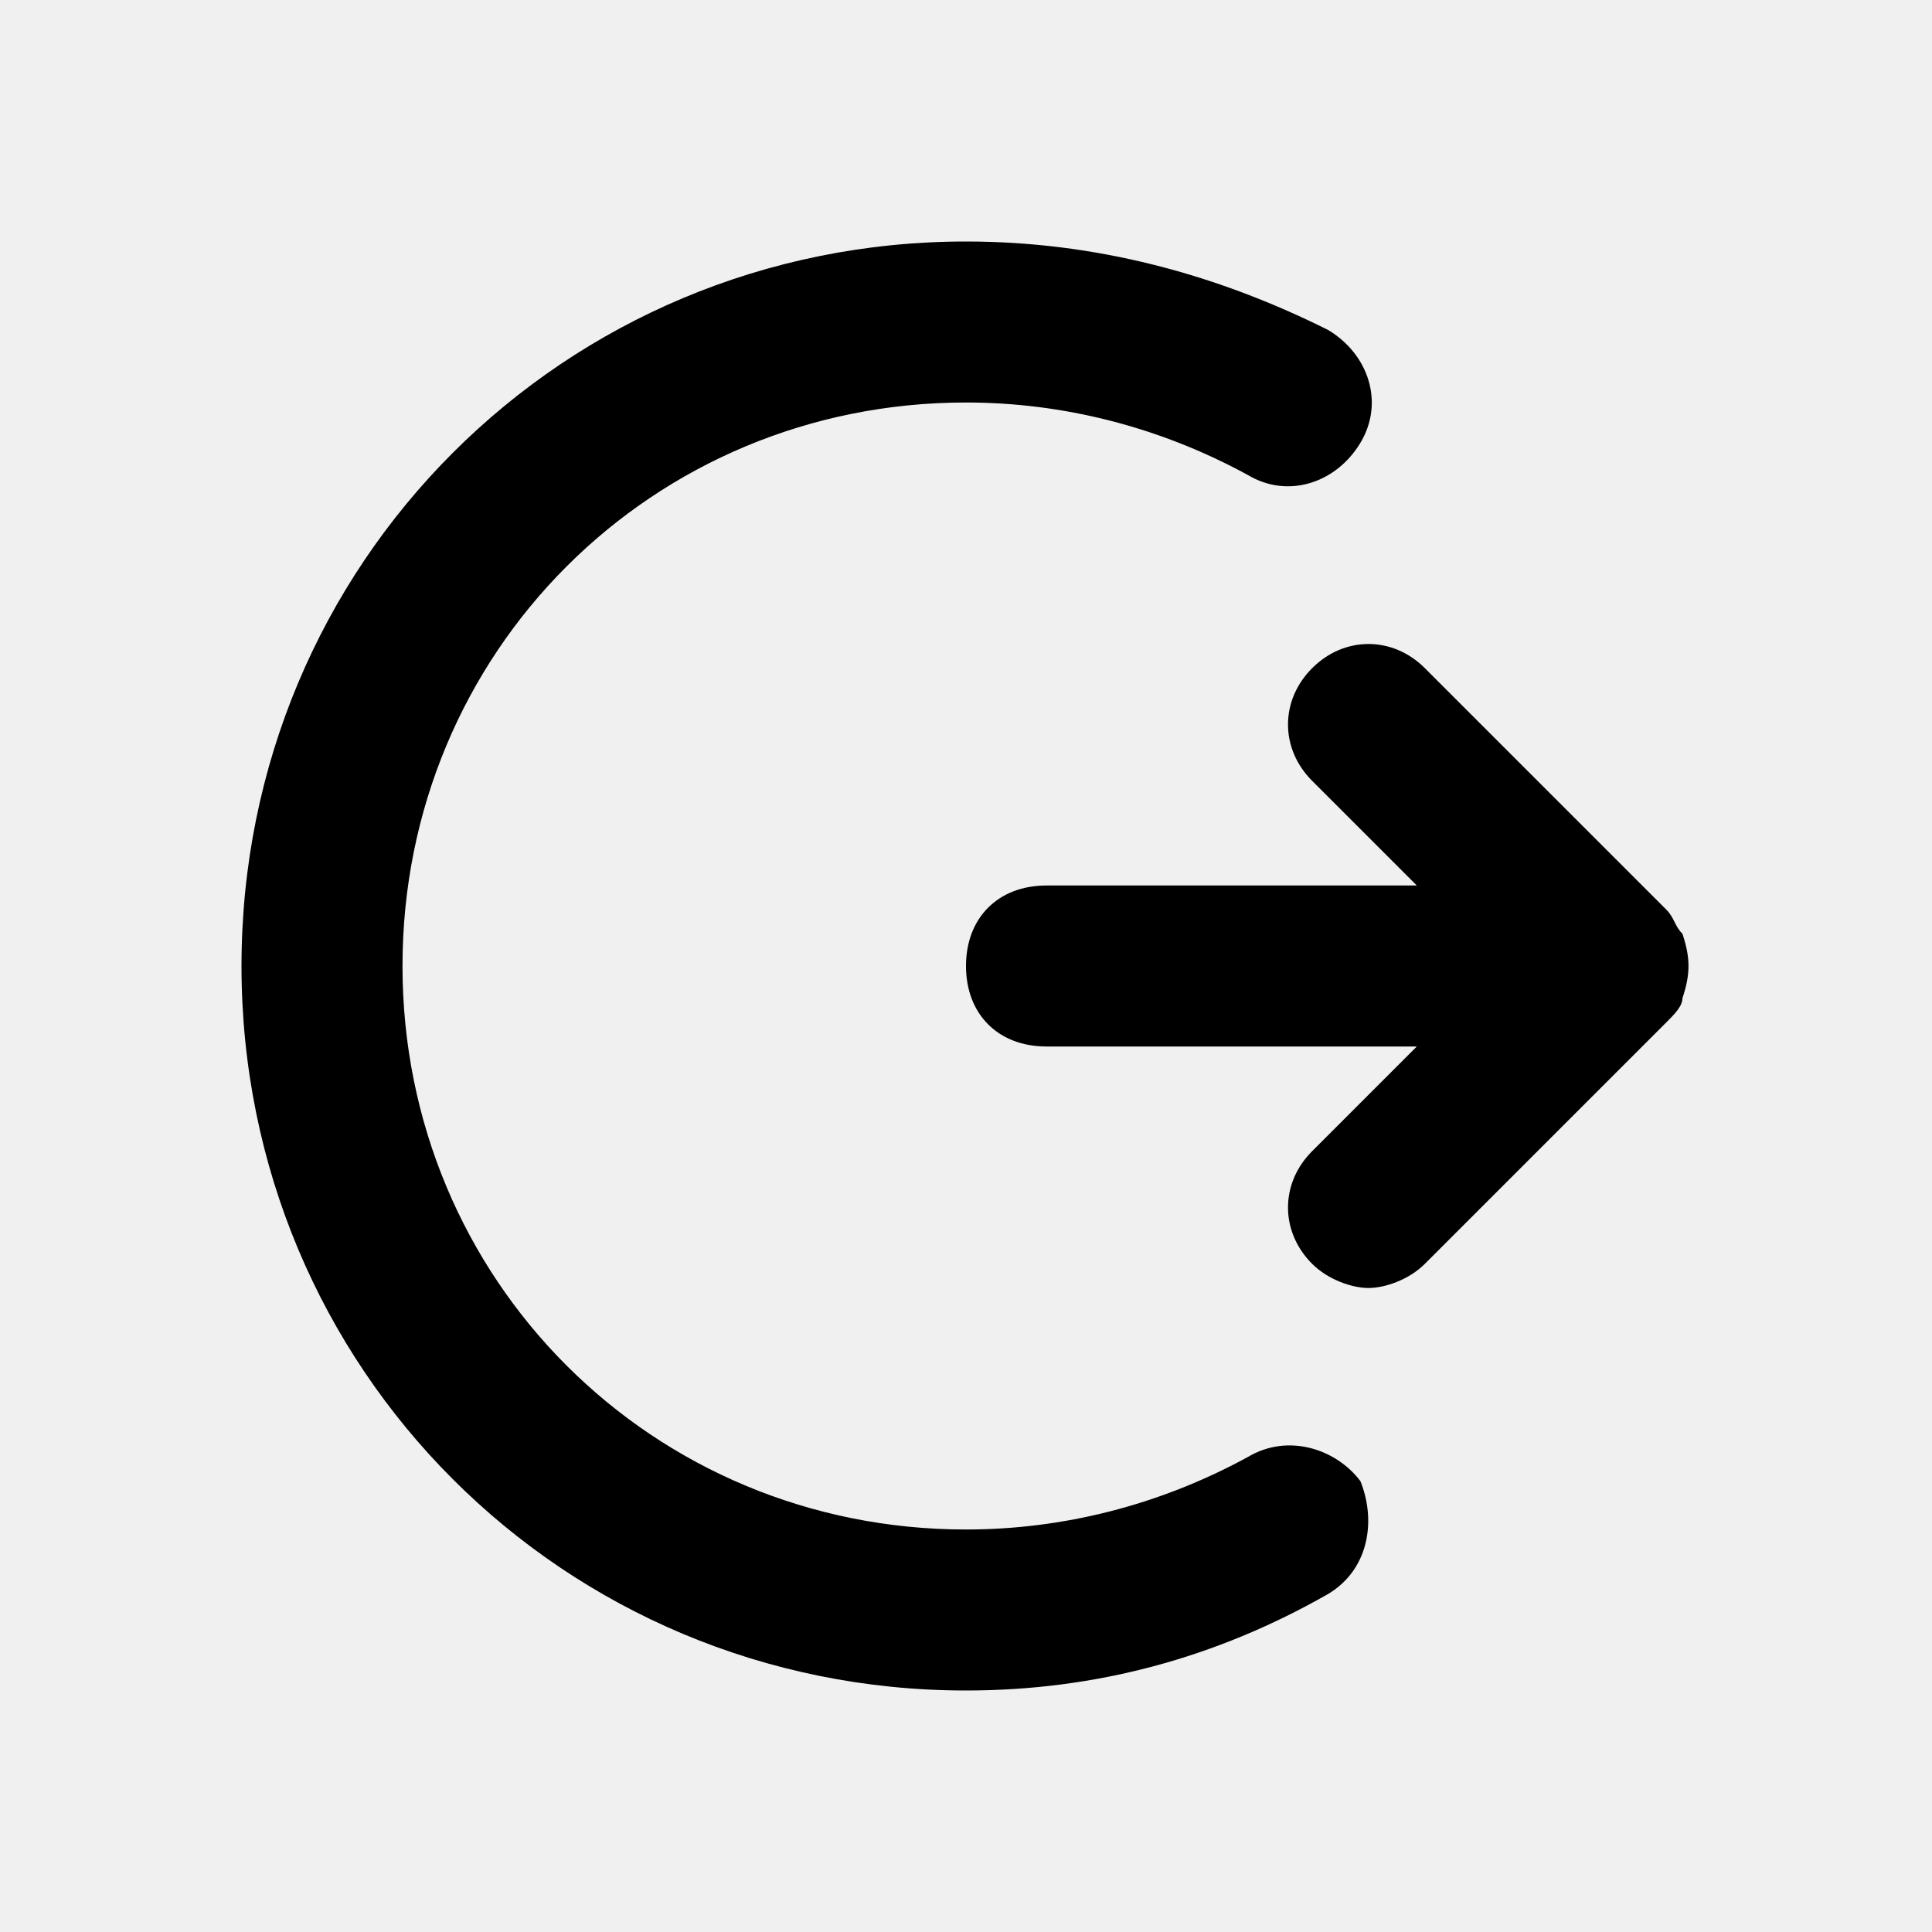
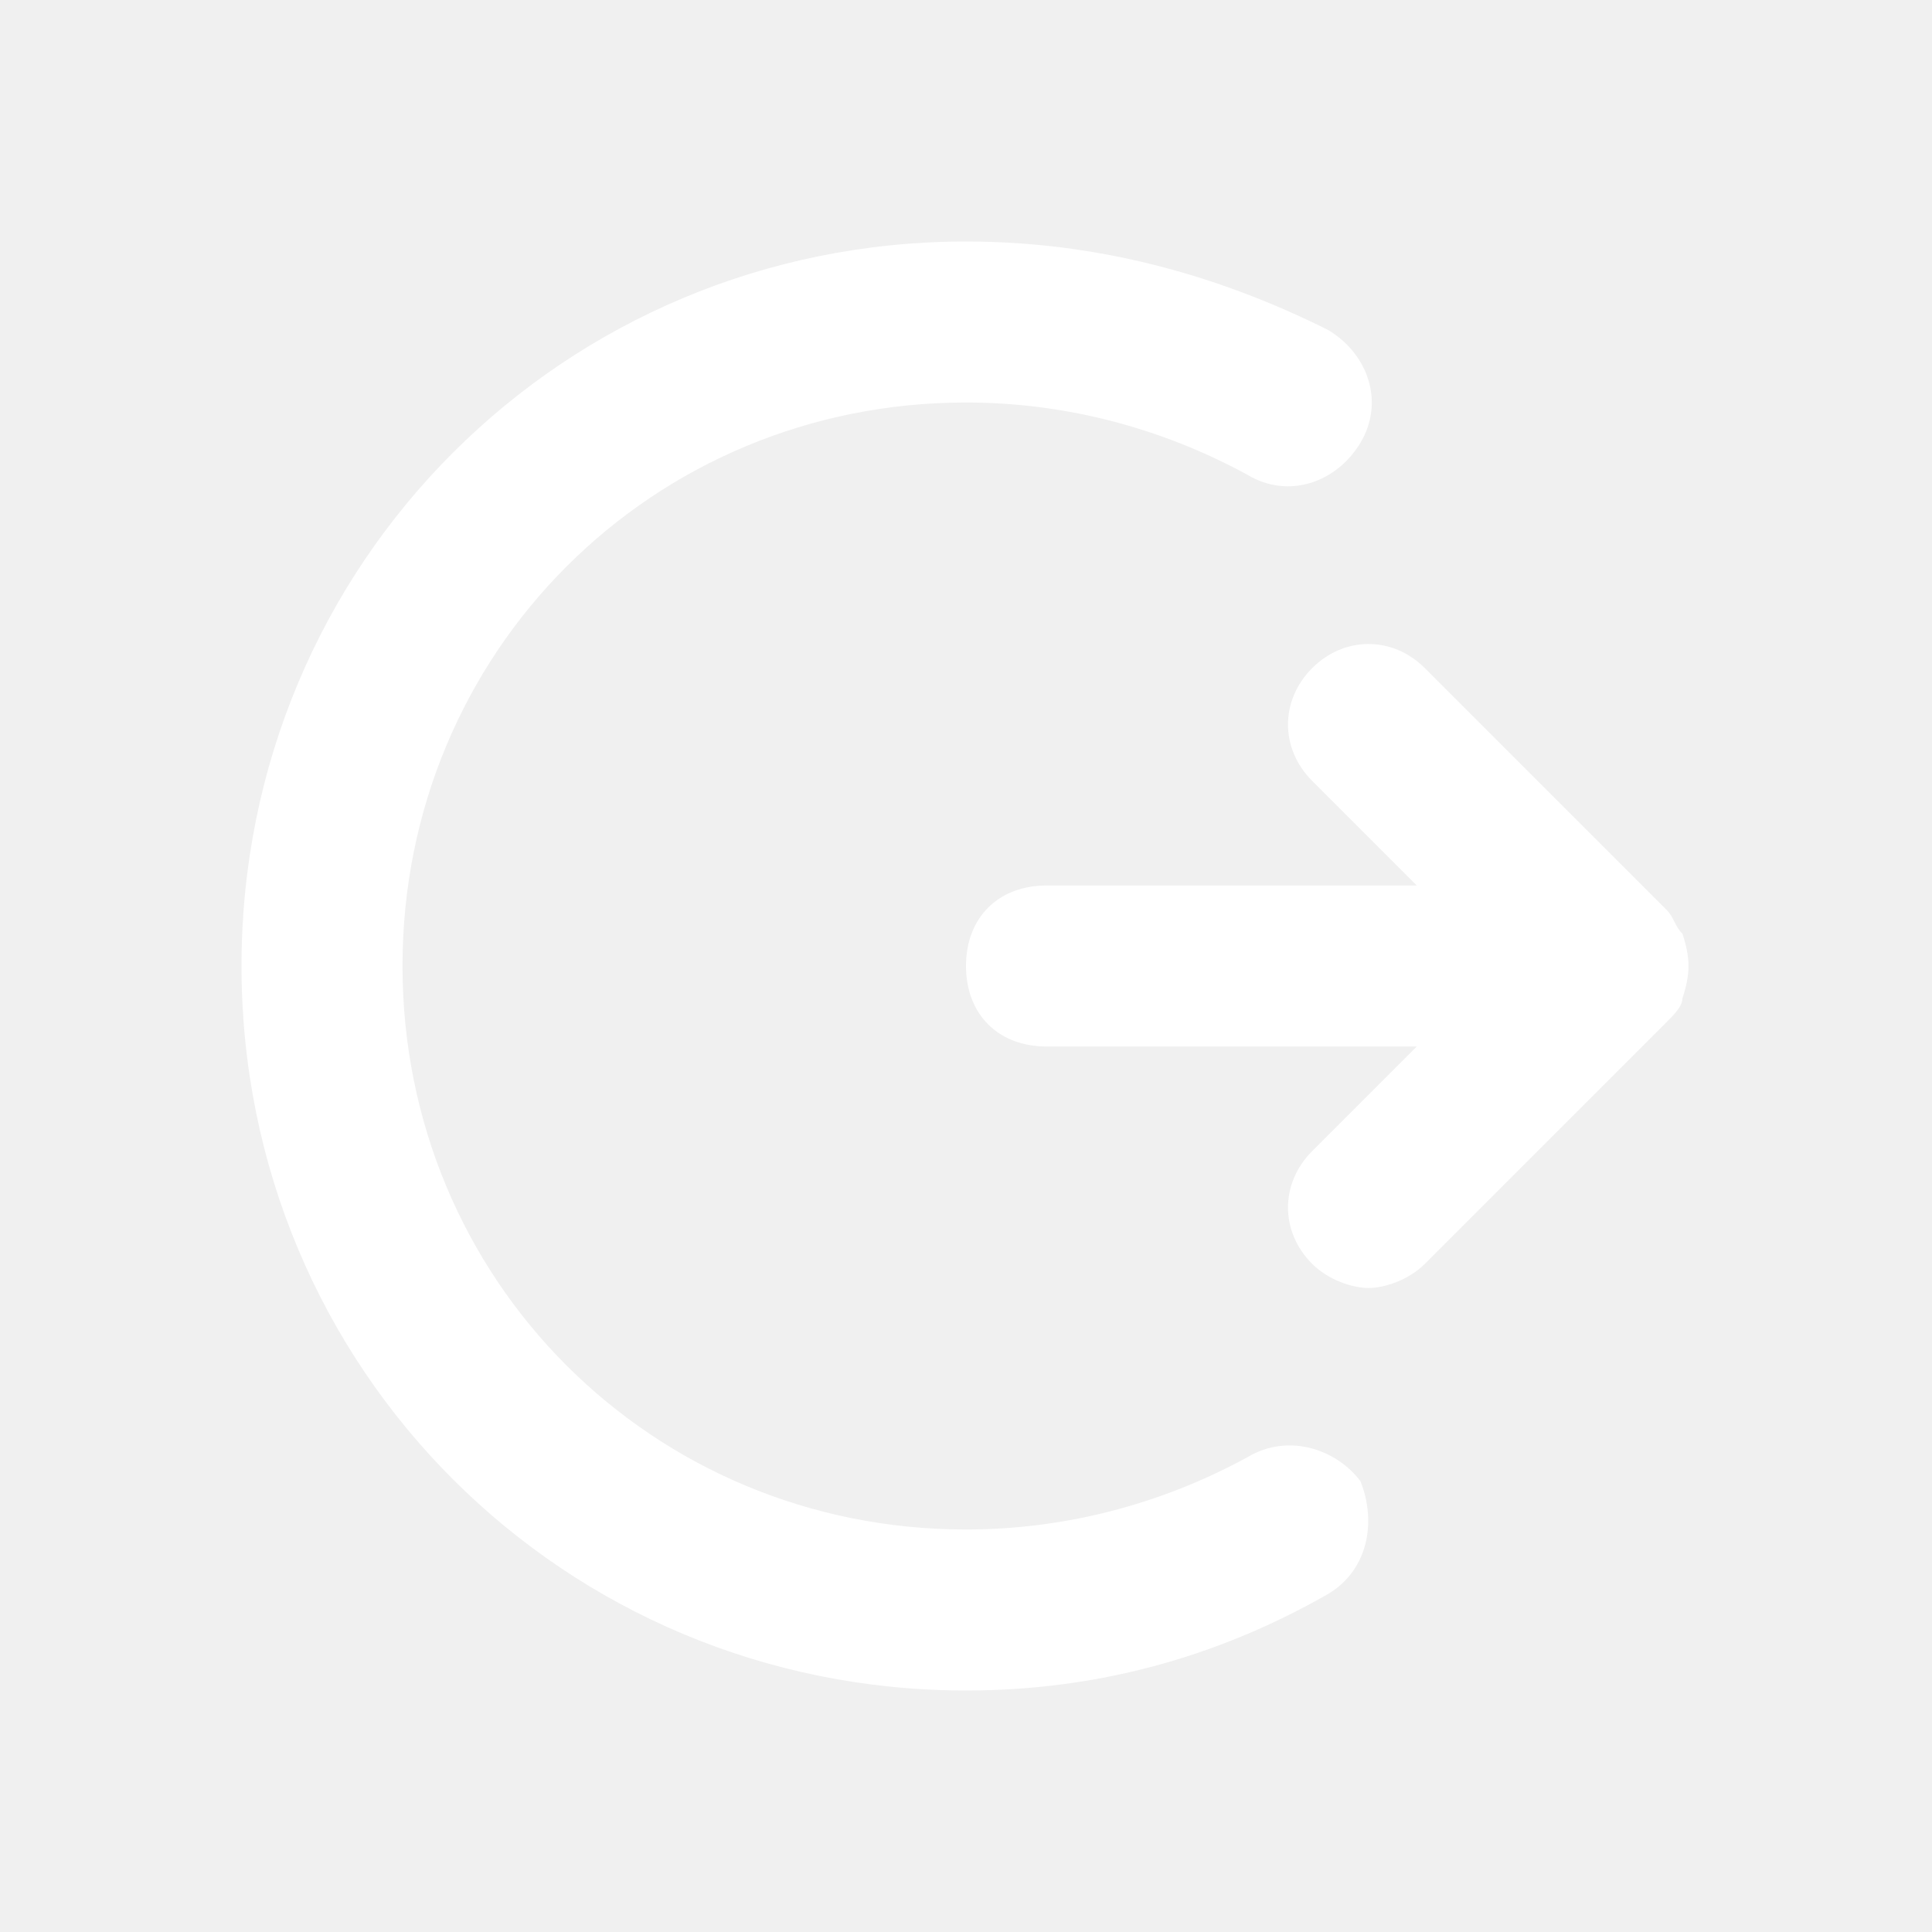
- <svg xmlns="http://www.w3.org/2000/svg" style="enable-background:#0000;" fill="#000" version="1.1" viewBox="0 0 24 24" xml:space="preserve">
+ <svg xmlns="http://www.w3.org/2000/svg" style="enable-background:#0000;" fill="#fff" version="1.1" viewBox="0 0 24 24" xml:space="preserve">
  <style type="text/css">
</style>
  <g id="grid_system" />
  <g id="_icons">
    <g>
      <path d="M20.9,11.6c-0.1-0.1-0.1-0.2-0.2-0.3l-3-3c-0.4-0.4-1-0.4-1.4,0s-0.4,1,0,1.4l1.3,1.3H13c-0.6,0-1,0.4-1,1s0.4,1,1,1h4.6    l-1.3,1.3c-0.4,0.4-0.4,1,0,1.4c0.2,0.2,0.5,0.3,0.7,0.3s0.5-0.1,0.7-0.3l3-3c0.1-0.1,0.2-0.2,0.2-0.3C21,12.1,21,11.9,20.9,11.6z    " />
      <path d="M15.5,18.1C14.4,18.7,13.2,19,12,19c-3.9,0-7-3.1-7-7s3.1-7,7-7c1.2,0,2.4,0.3,3.5,0.9c0.5,0.3,1.1,0.1,1.4-0.4    c0.3-0.5,0.1-1.1-0.4-1.4C15.1,3.4,13.6,3,12,3c-5,0-9,4-9,9s4,9,9,9c1.6,0,3.1-0.4,4.5-1.2c0.5-0.3,0.6-0.9,0.4-1.4    C16.6,18,16,17.8,15.5,18.1z" />
    </g>
  </g>
</svg>
